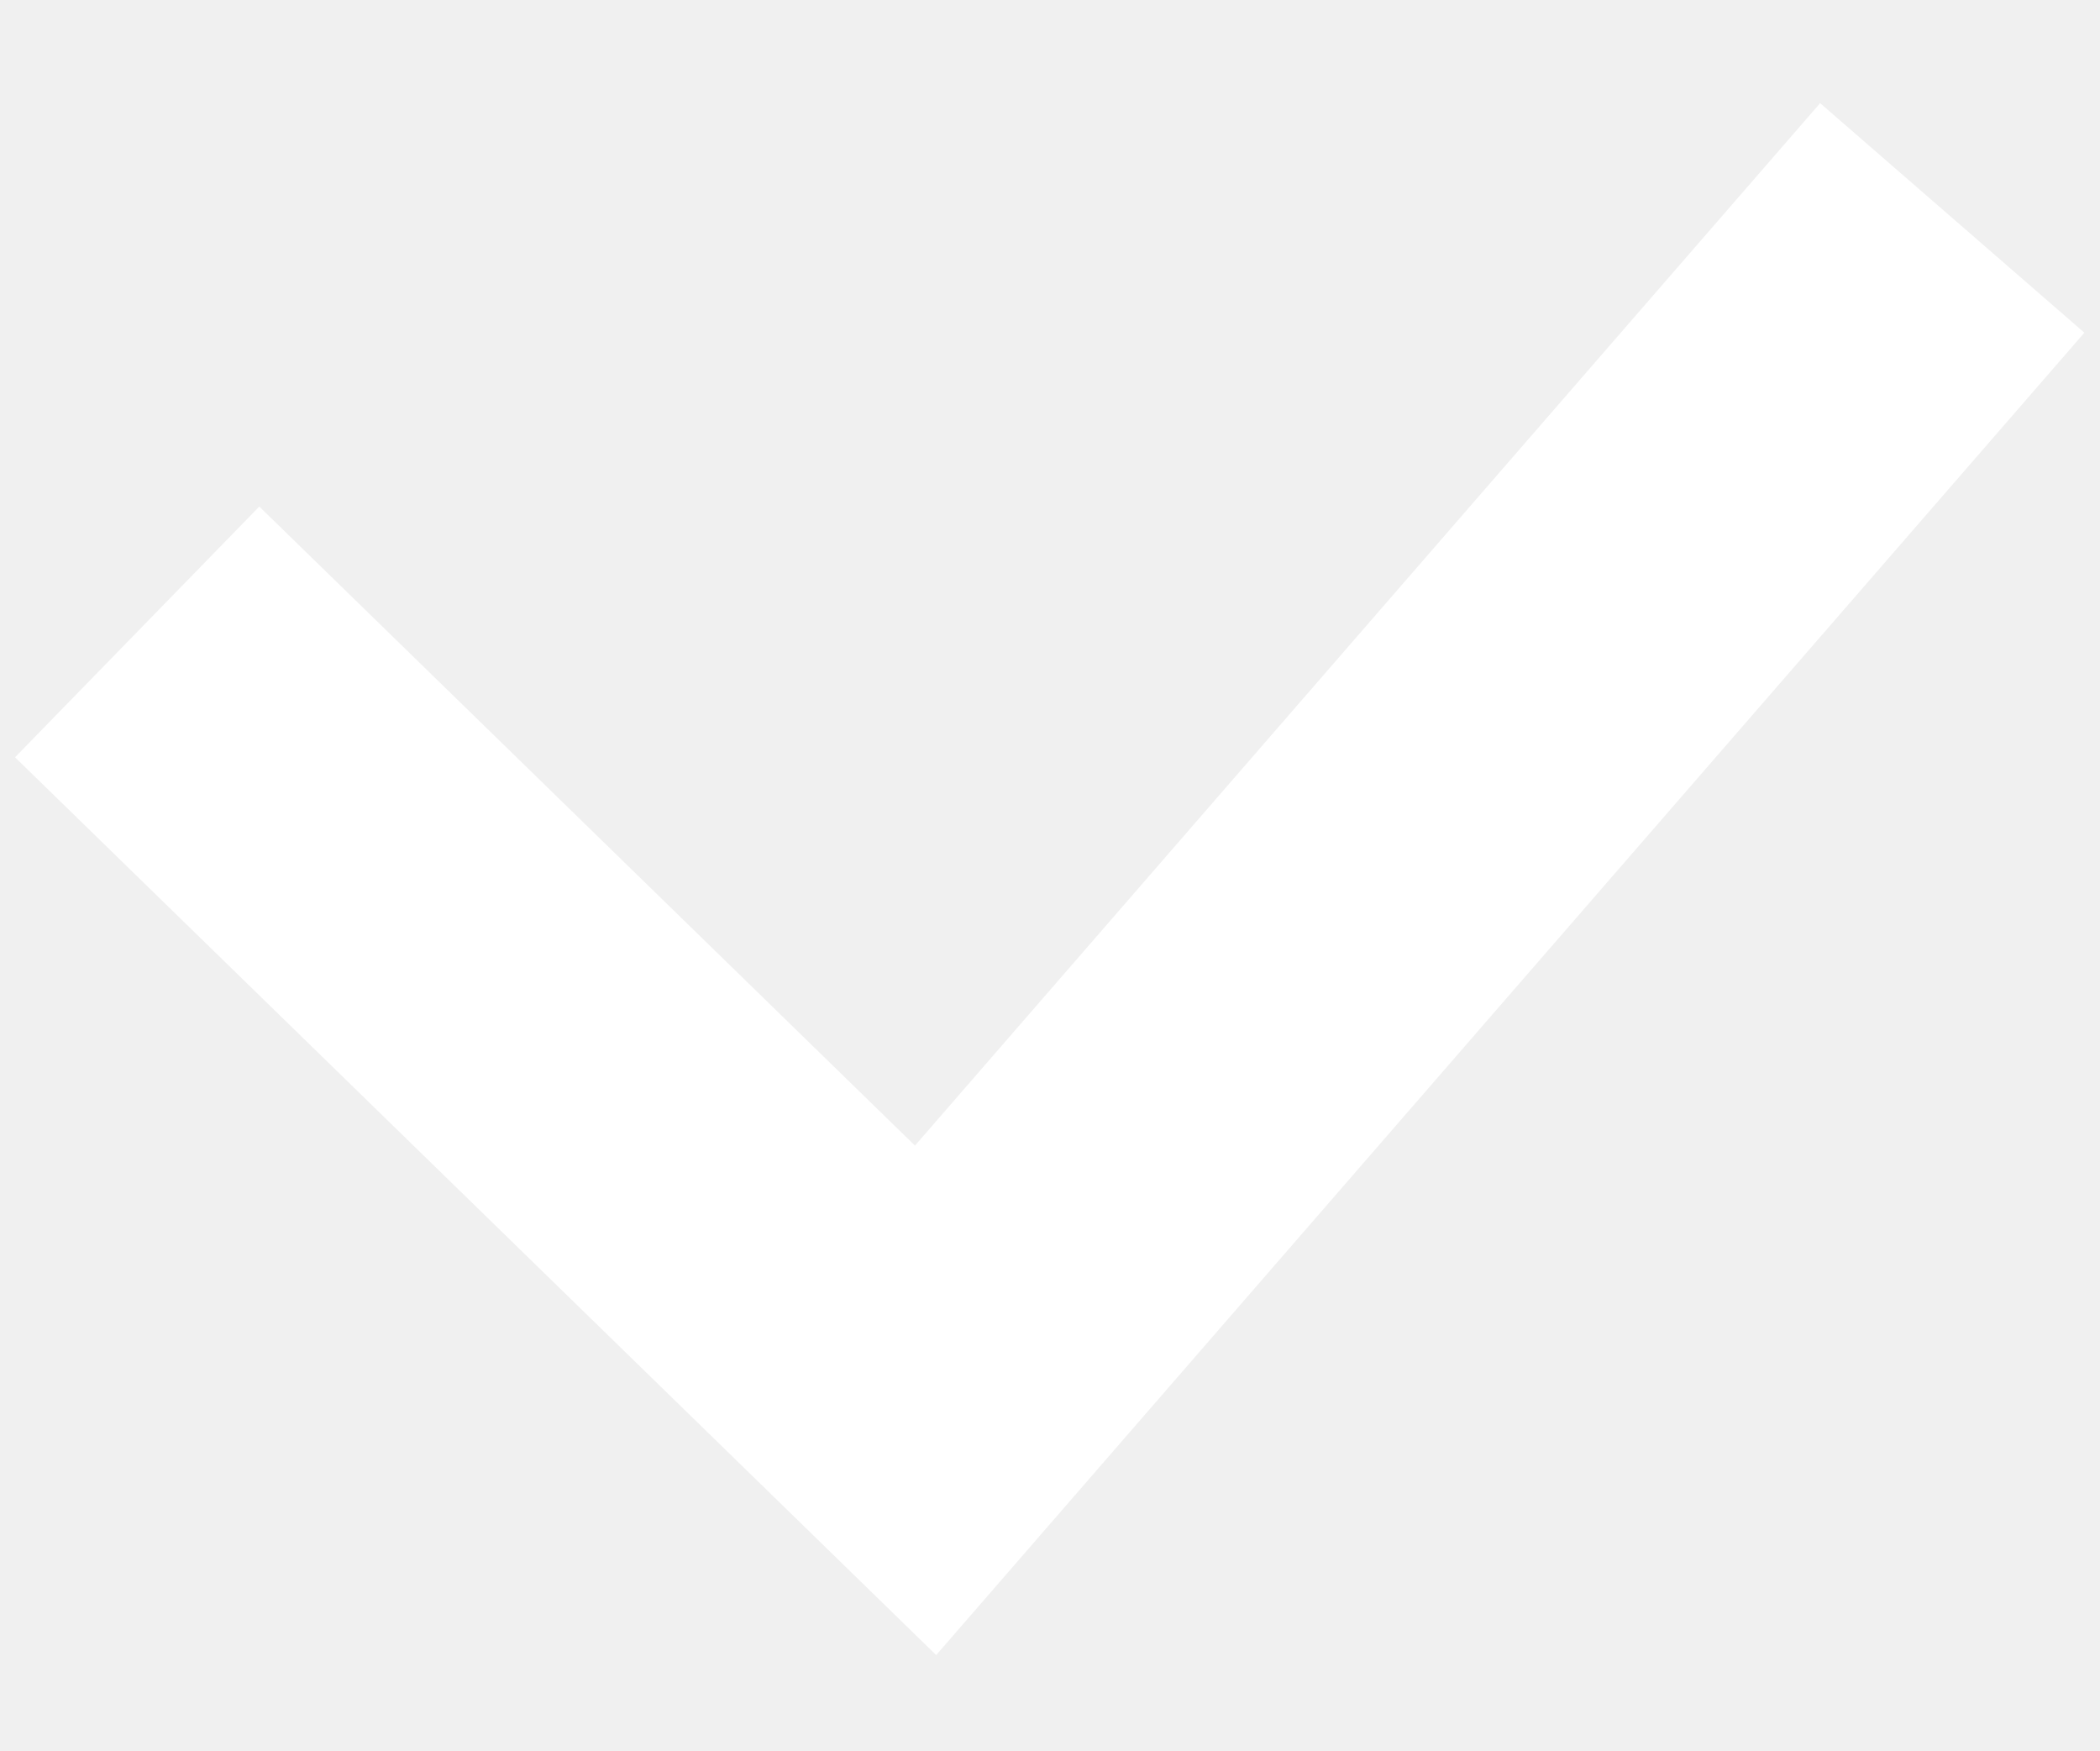
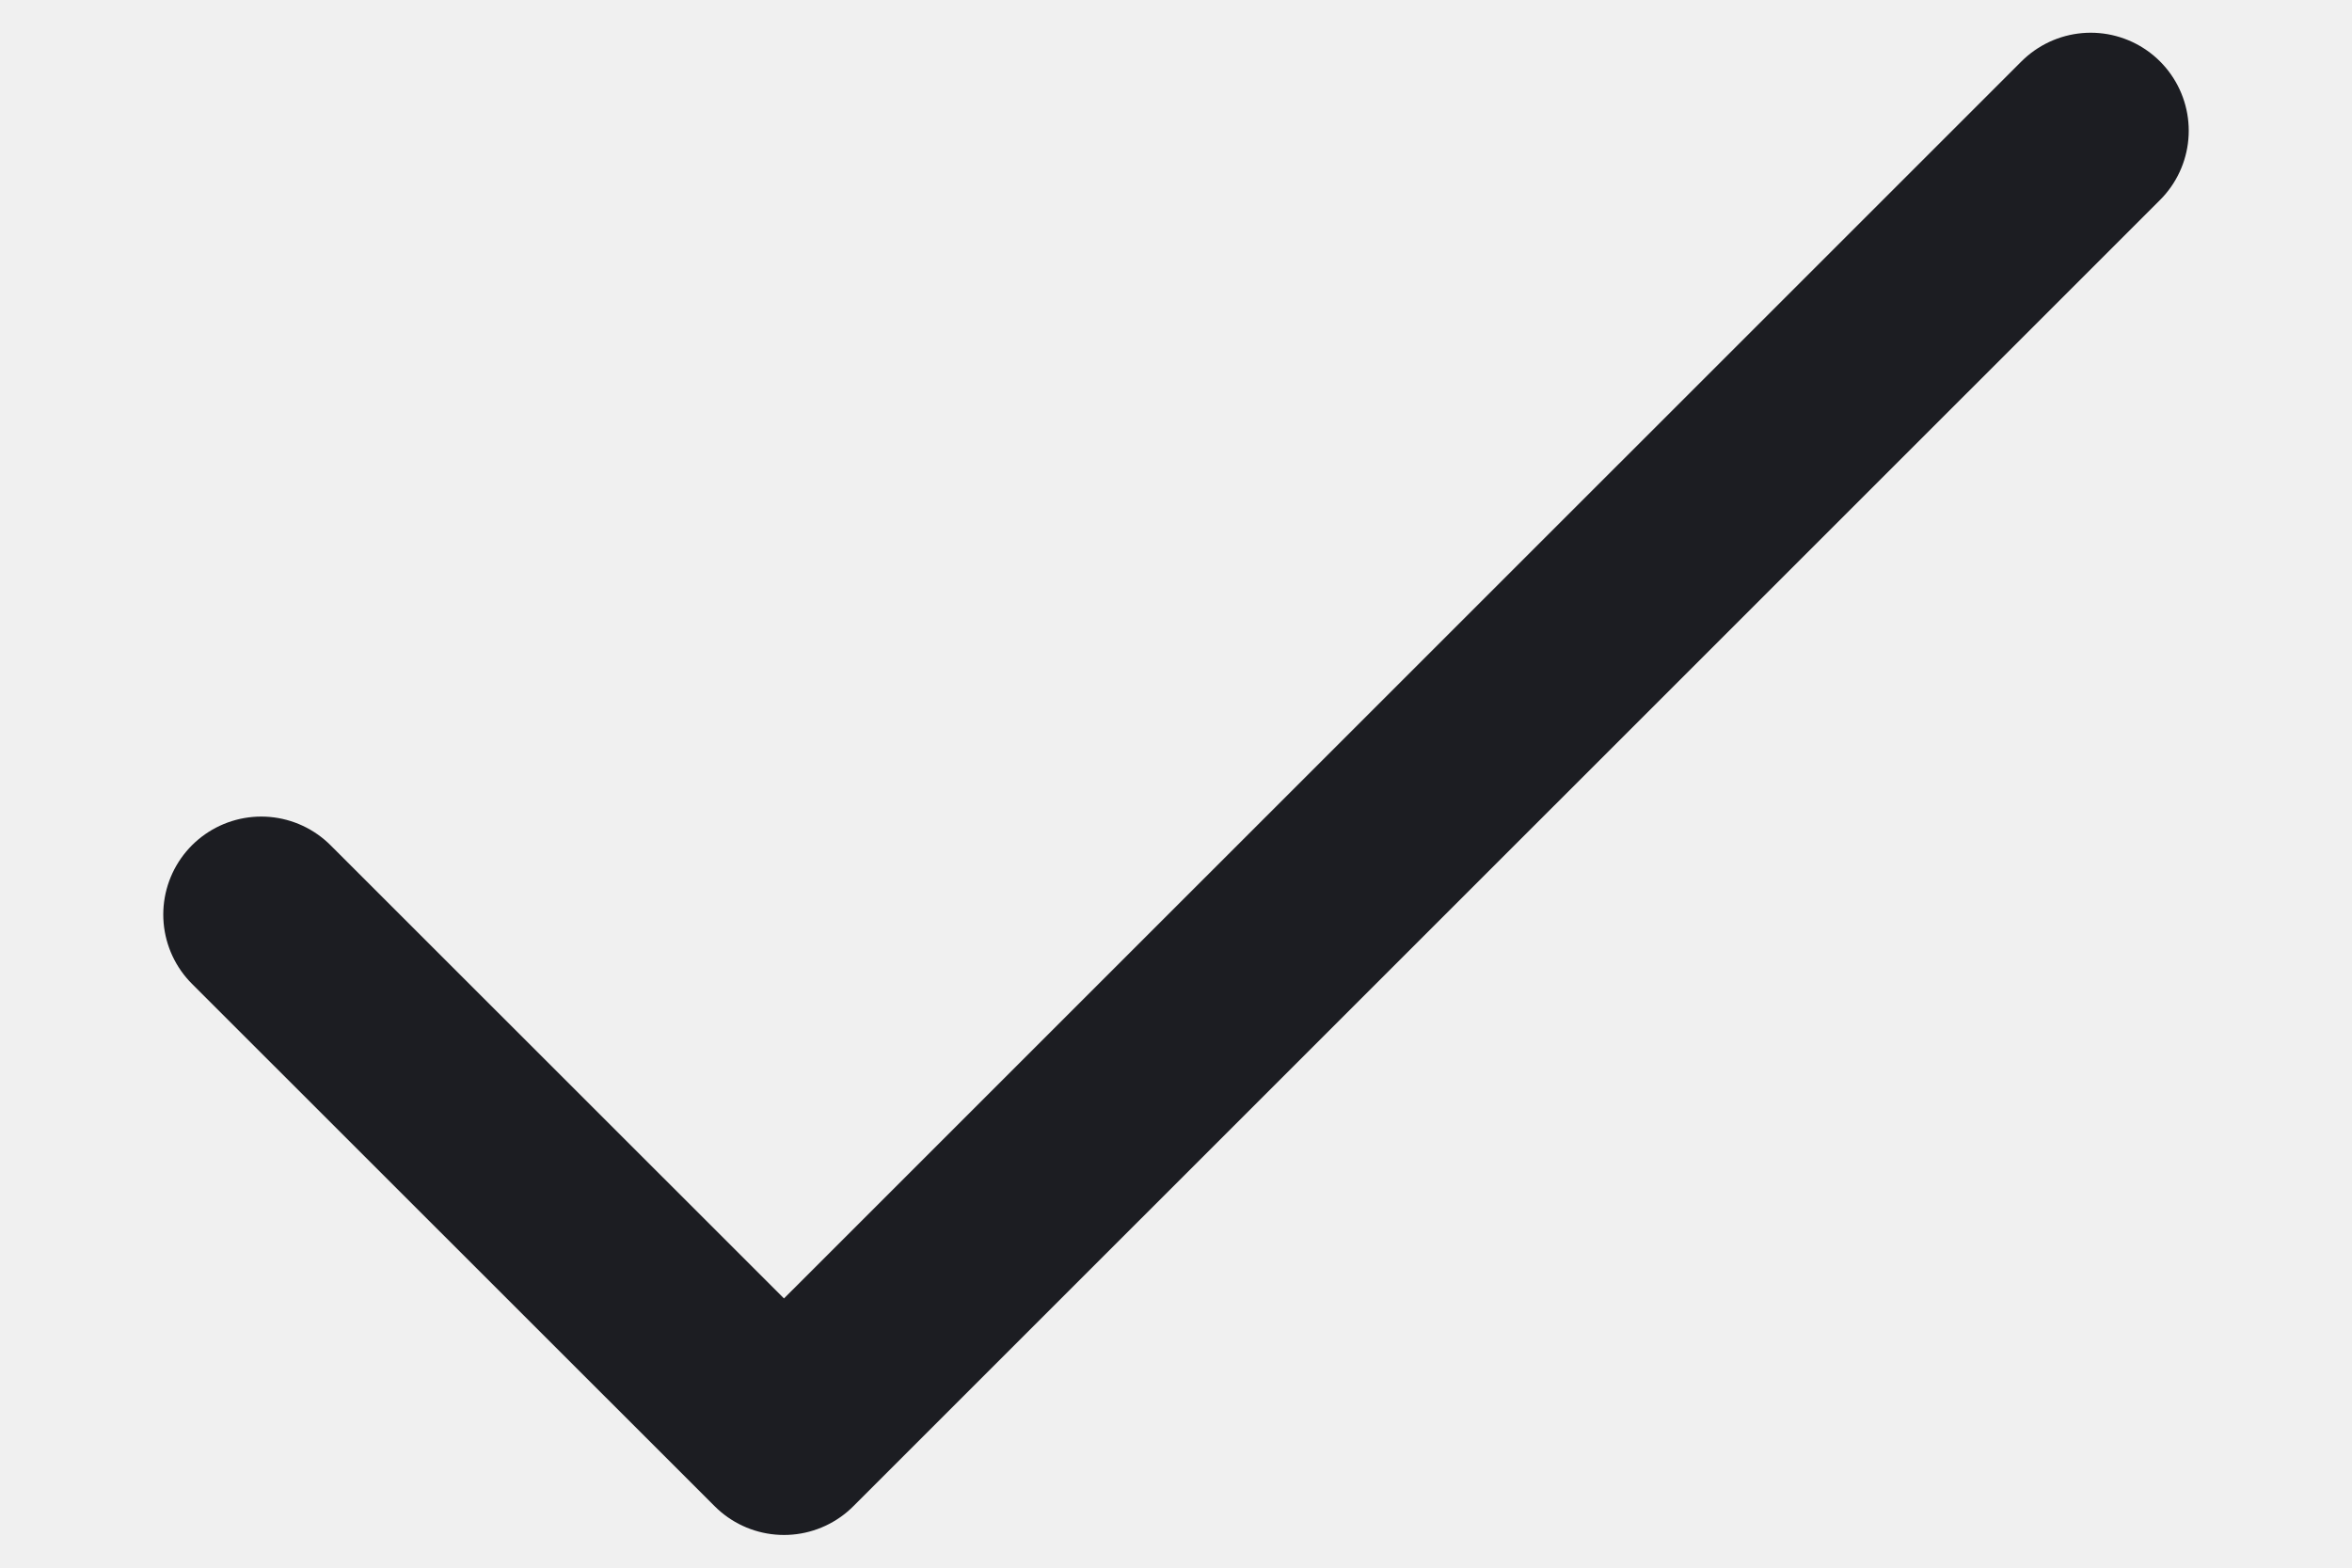
- <svg xmlns="http://www.w3.org/2000/svg" width="12" height="10" viewBox="0 0 12 10" fill="none">
-   <path d="M1.5 4.308L5.289 8L10.5 2" stroke="white" stroke-width="2" stroke-linecap="square" />
+ <svg xmlns="http://www.w3.org/2000/svg" width="12" height="8" viewBox="0 0 12 8" fill="none">
+   <path d="M10.667 0.667L4 7.333L1.333 4.667" stroke="#1C1D22" stroke-linecap="round" stroke-linejoin="round" />
</svg>
